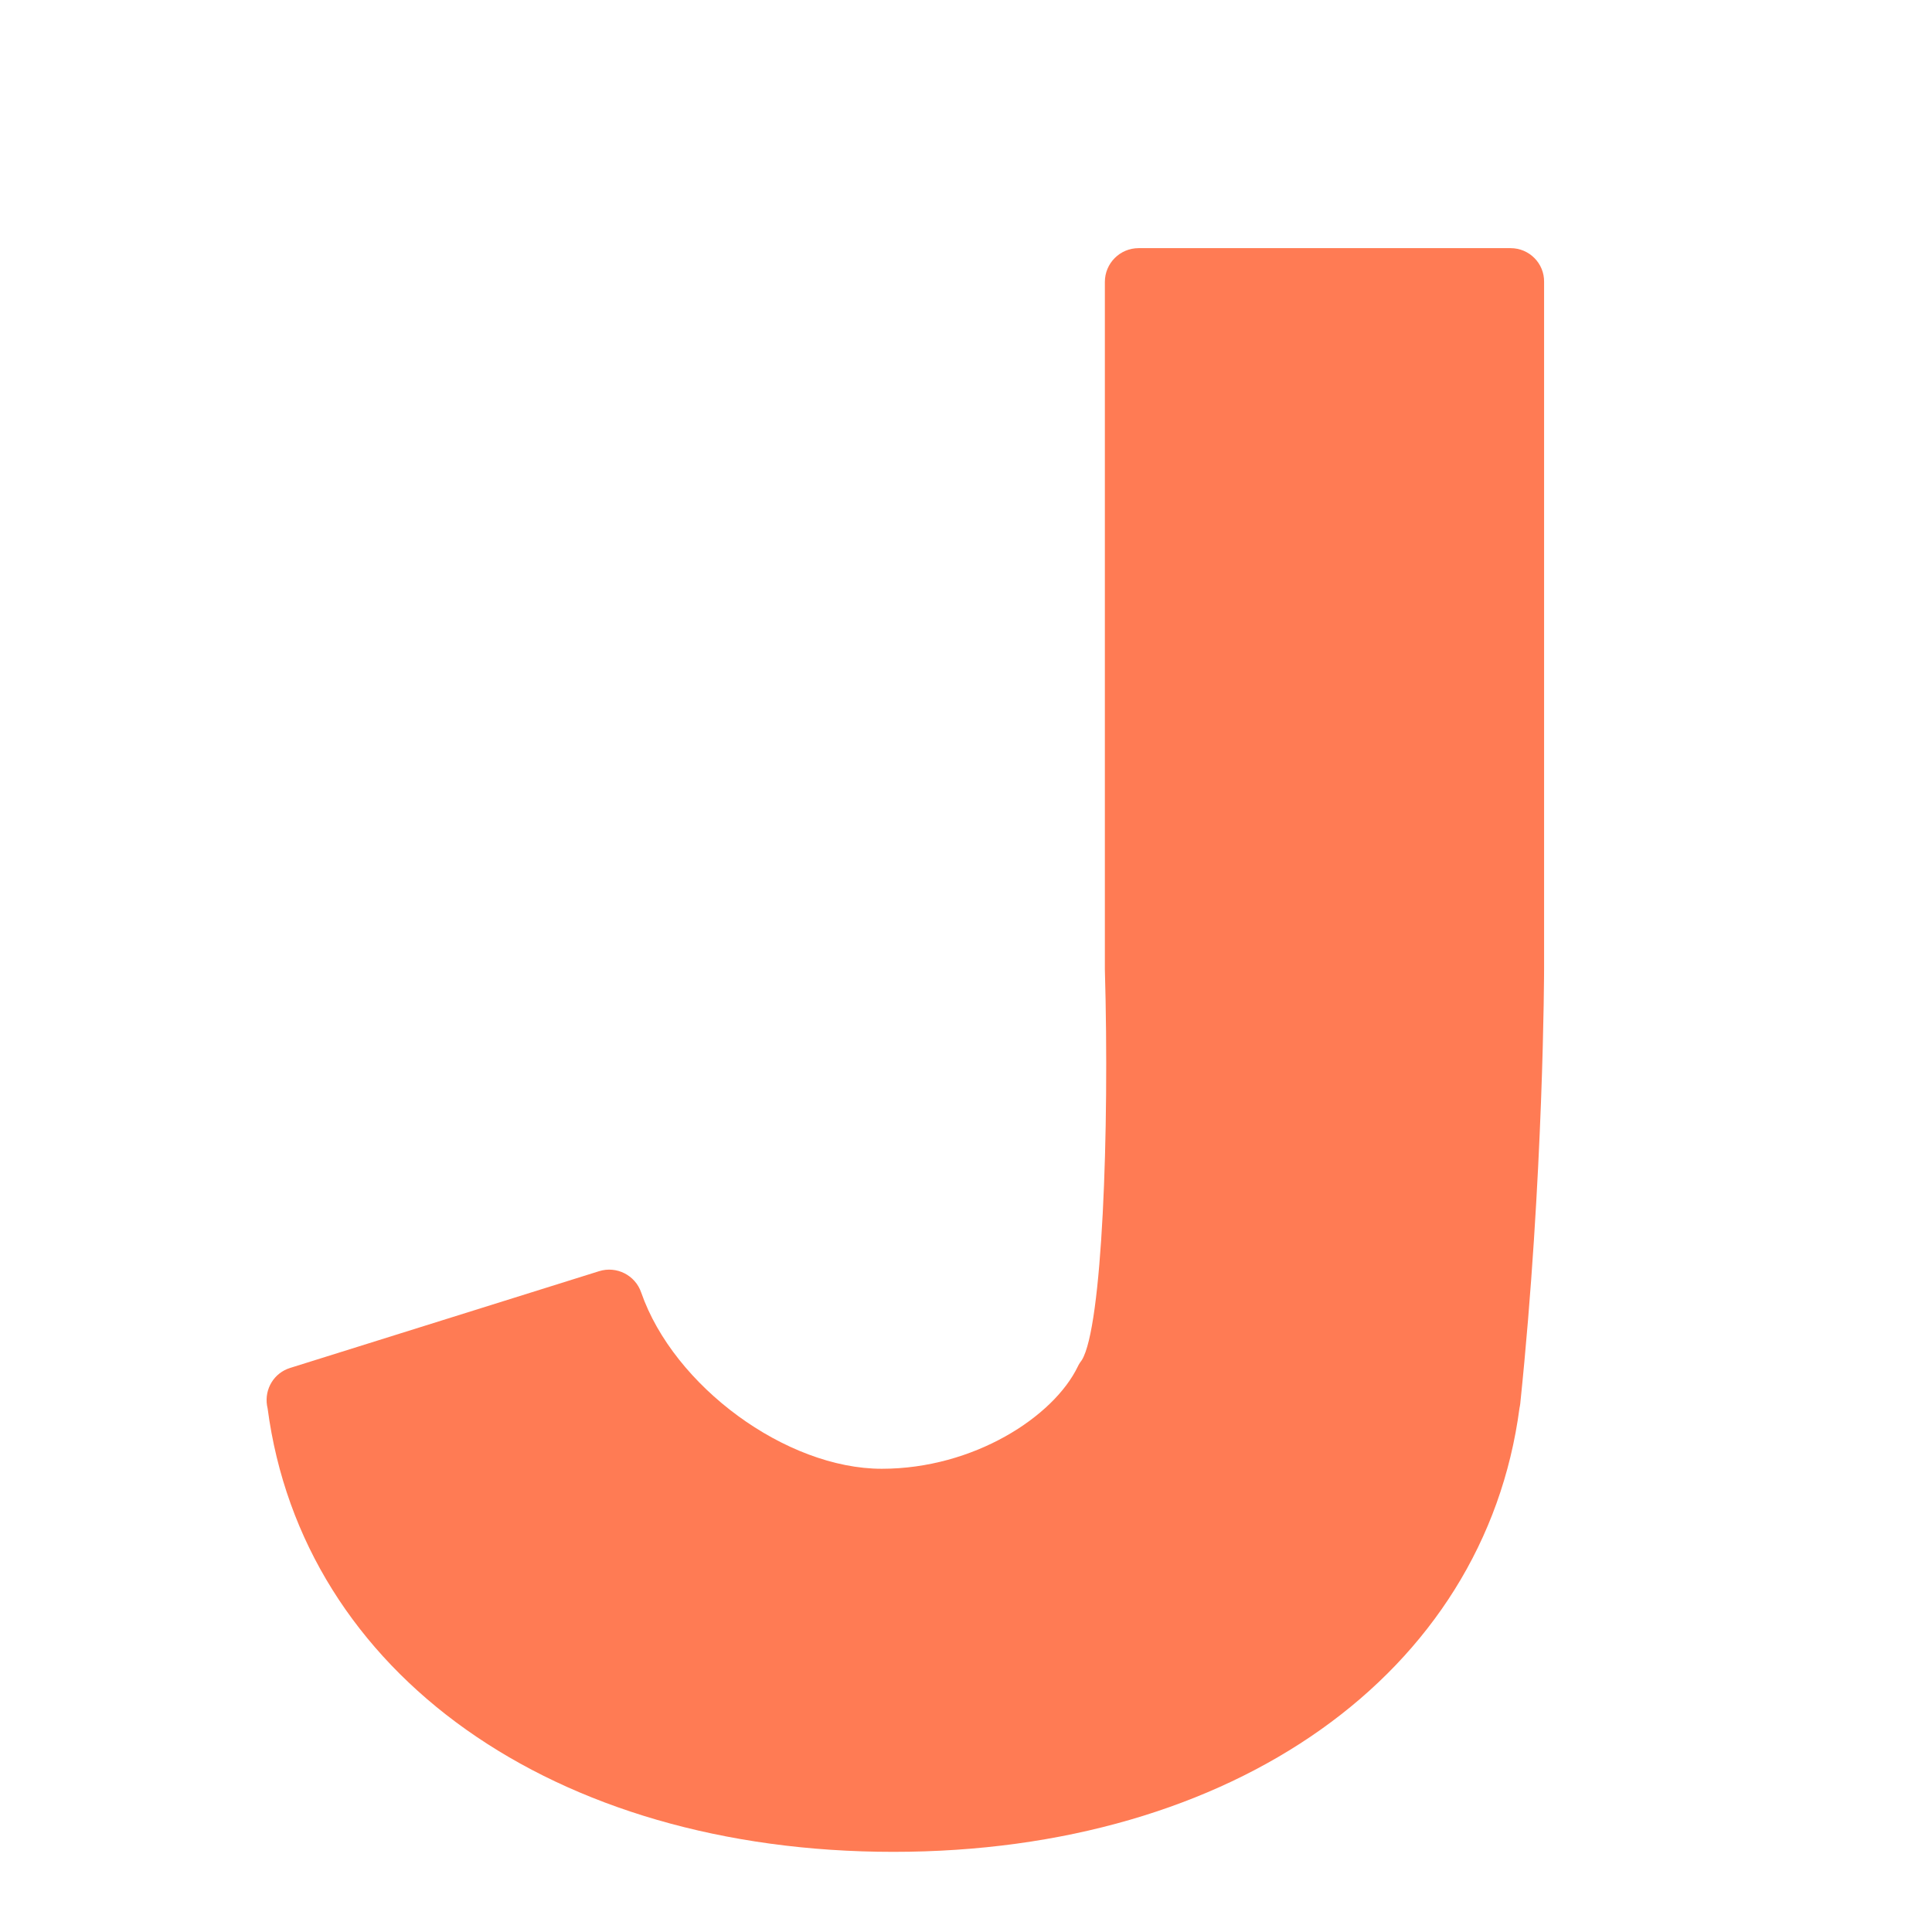
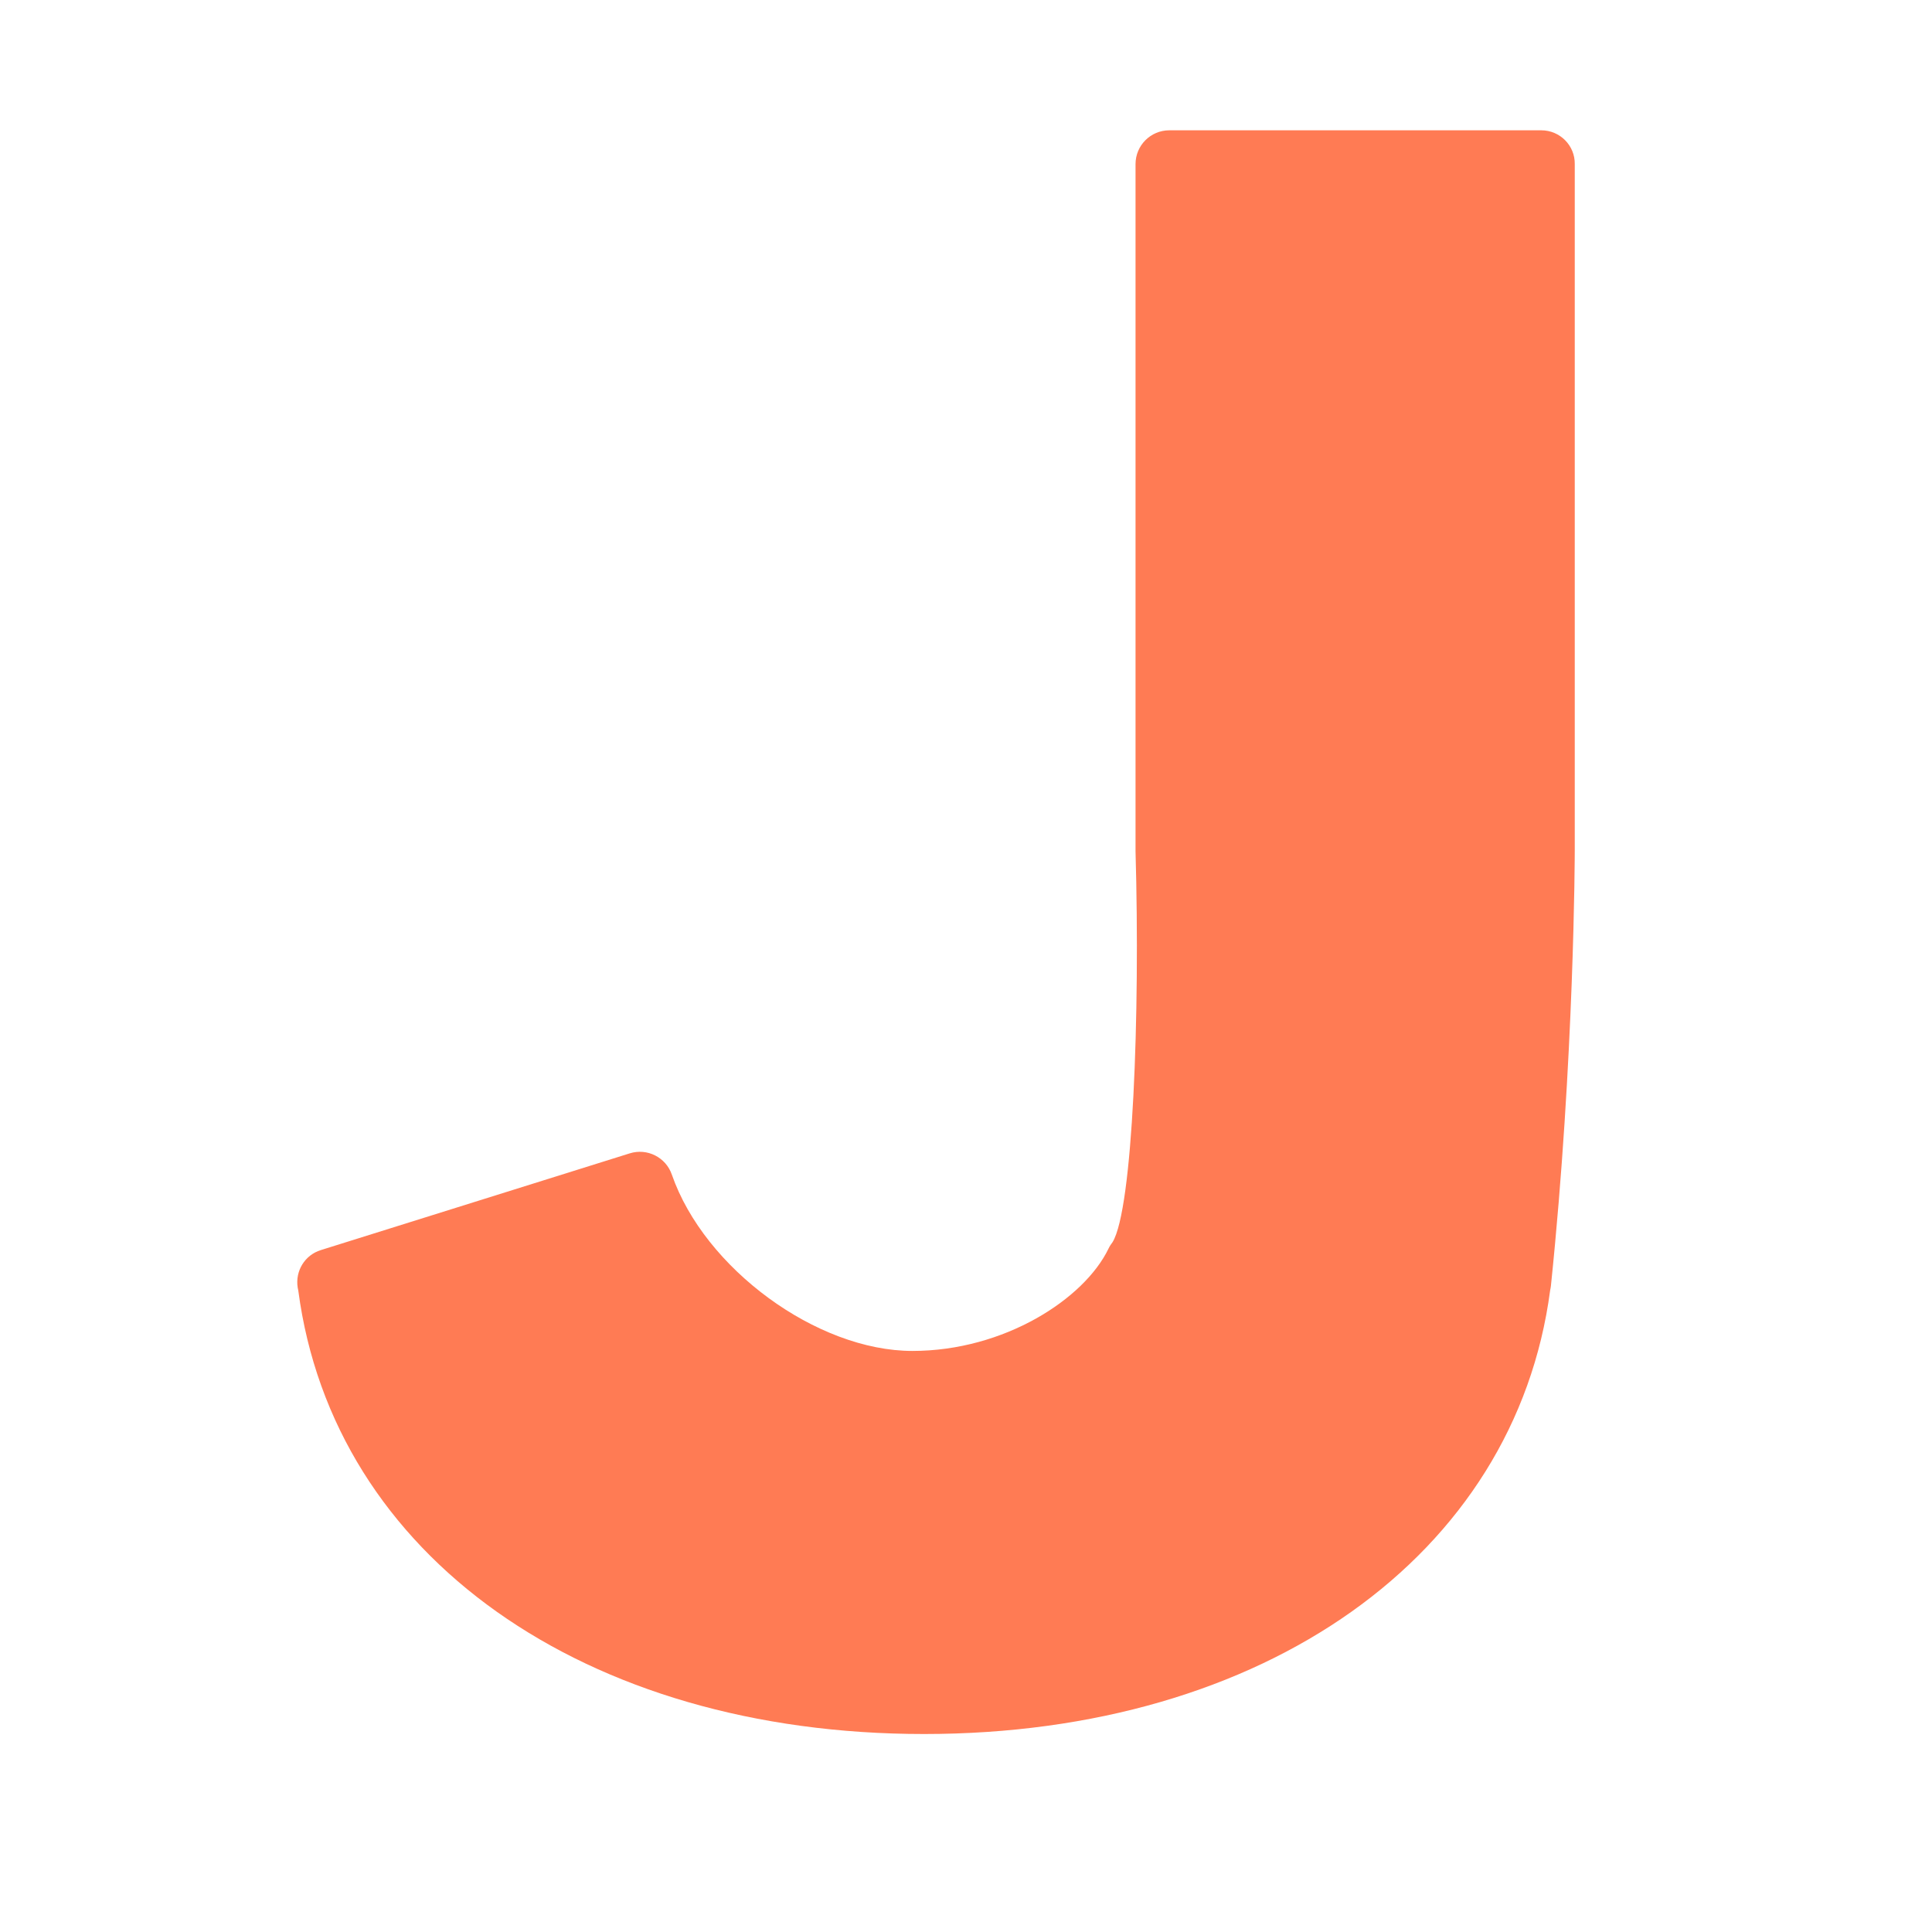
- <svg xmlns="http://www.w3.org/2000/svg" width="800px" height="800px" viewBox="0 0 128 128" aria-hidden="true" role="img" class="iconify iconify--noto" preserveAspectRatio="xMidYMid meet" fill="#000000">
-   <g id="SVGRepo_bgCarrier" stroke-width="0" />
-   <g id="SVGRepo_tracerCarrier" stroke-linecap="round" stroke-linejoin="round" />
-   <g id="SVGRepo_iconCarrier">
-     <path d="M100.08 16.44H75.44c-1.24 0-2.24 1-2.24 2.24v45.53c.31 10.84-.18 23.69-1.52 25.89c-.1.13-.2.28-.27.43c-1.6 3.33-6.9 6.78-12.99 6.78c-6.33 0-13.78-5.46-15.94-11.68a2.24 2.24 0 0 0-2.79-1.41l-20.47 6.41c-1.06.33-1.7 1.38-1.53 2.48c.01.07.03.14.04.2c2.32 17.58 18.94 29.38 41.46 29.38c22.53 0 39.16-11.81 41.48-29.4c.02-.1.04-.19.05-.29c1.56-15.02 1.58-28.71 1.58-28.85V18.68c.02-1.23-.98-2.24-2.22-2.24z" fill="#FF7B54" />
+ <svg xmlns="http://www.w3.org/2000/svg" width="128" height="128" fill="#000000" preserveAspectRatio="xMidYMid meet" class="iconify iconify--noto" role="img" aria-hidden="true">
+   <g>
+     <g stroke-width="0" id="SVGRepo_bgCarrier" />
+     <g stroke-linejoin="round" stroke-linecap="round" id="SVGRepo_tracerCarrier" />
+     <g id="SVGRepo_iconCarrier">
+       <path id="svg_1" fill="#FF7B54" d="m102.112,8.633l-24.64,0c-1.24,0 -2.24,1 -2.24,2.24l0,45.53c0.31,10.84 -0.18,23.69 -1.52,25.89c-0.1,0.13 -0.2,0.28 -0.27,0.43c-1.6,3.33 -6.9,6.78 -12.99,6.78c-6.33,0 -13.78,-5.46 -15.94,-11.68a2.24,2.24 0 0 0 -2.79,-1.41l-20.47,6.41c-1.06,0.33 -1.7,1.38 -1.53,2.48c0.01,0.07 0.03,0.14 0.04,0.2c2.32,17.58 18.94,29.38 41.46,29.38c22.53,0 39.16,-11.81 41.48,-29.4c0.02,-0.1 0.04,-0.19 0.05,-0.29c1.56,-15.02 1.58,-28.71 1.58,-28.85l0,-45.47c0.02,-1.23 -0.98,-2.24 -2.22,-2.24z" />
+     </g>
  </g>
</svg>
